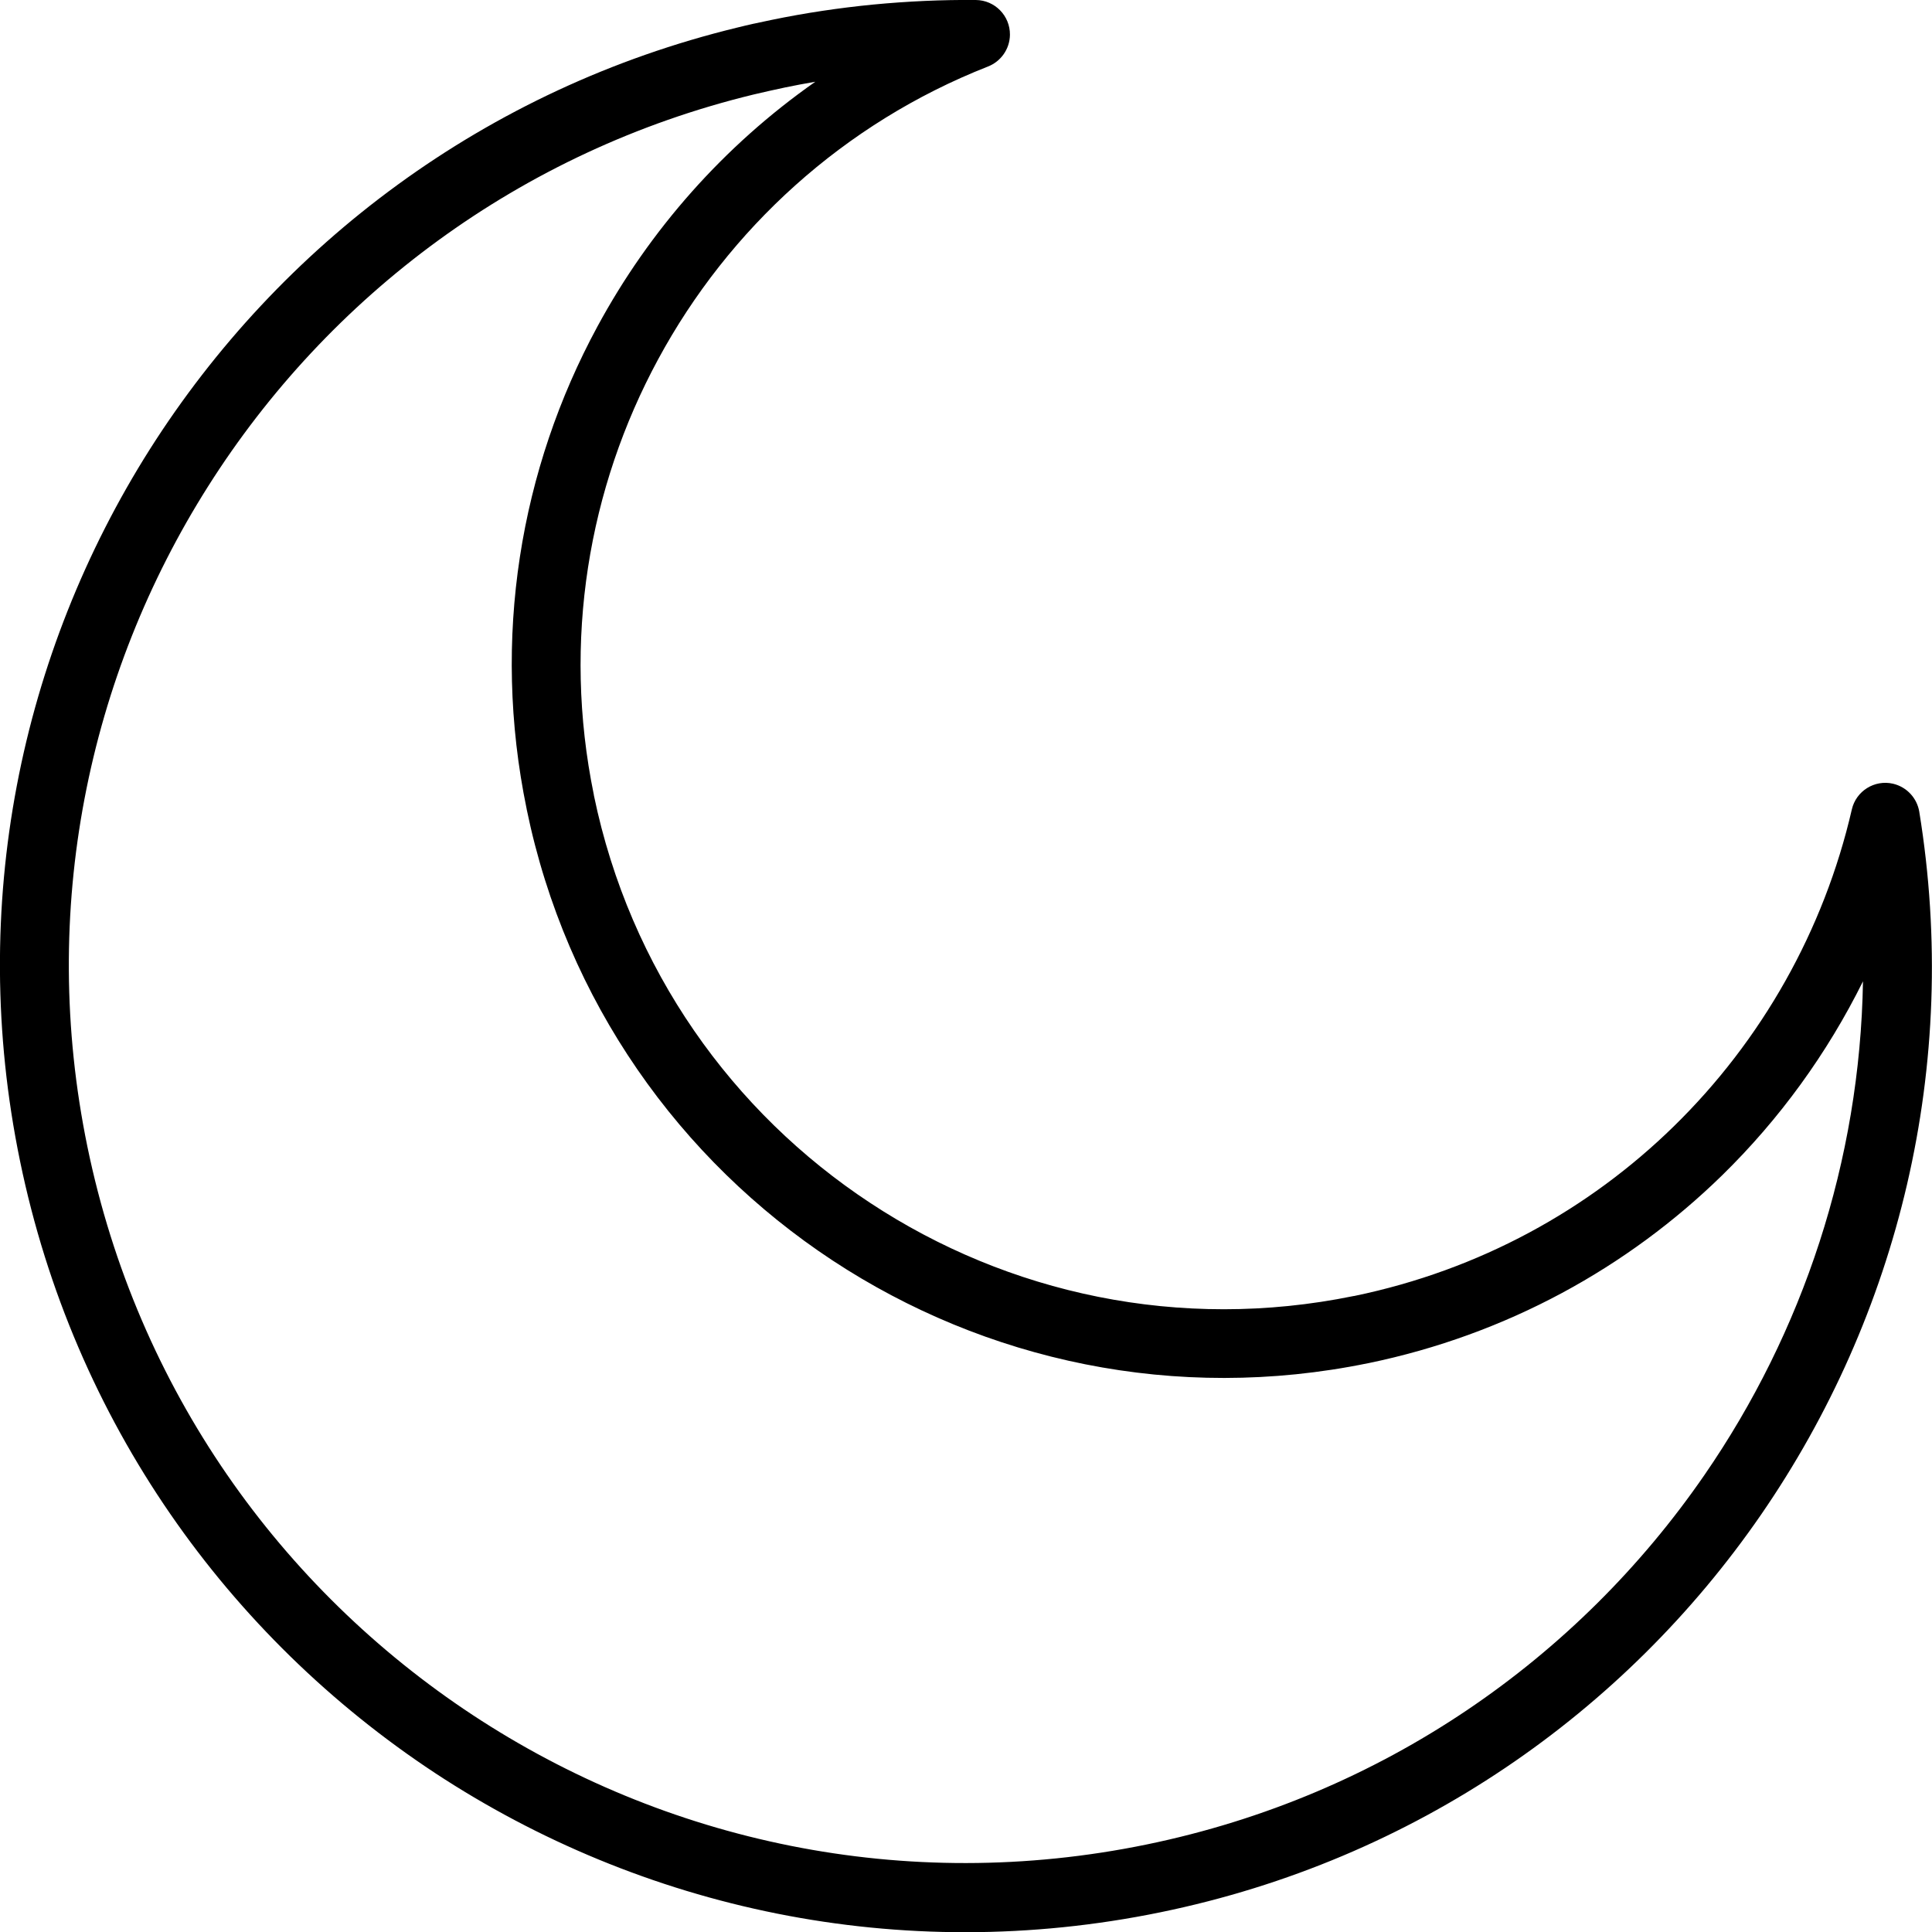
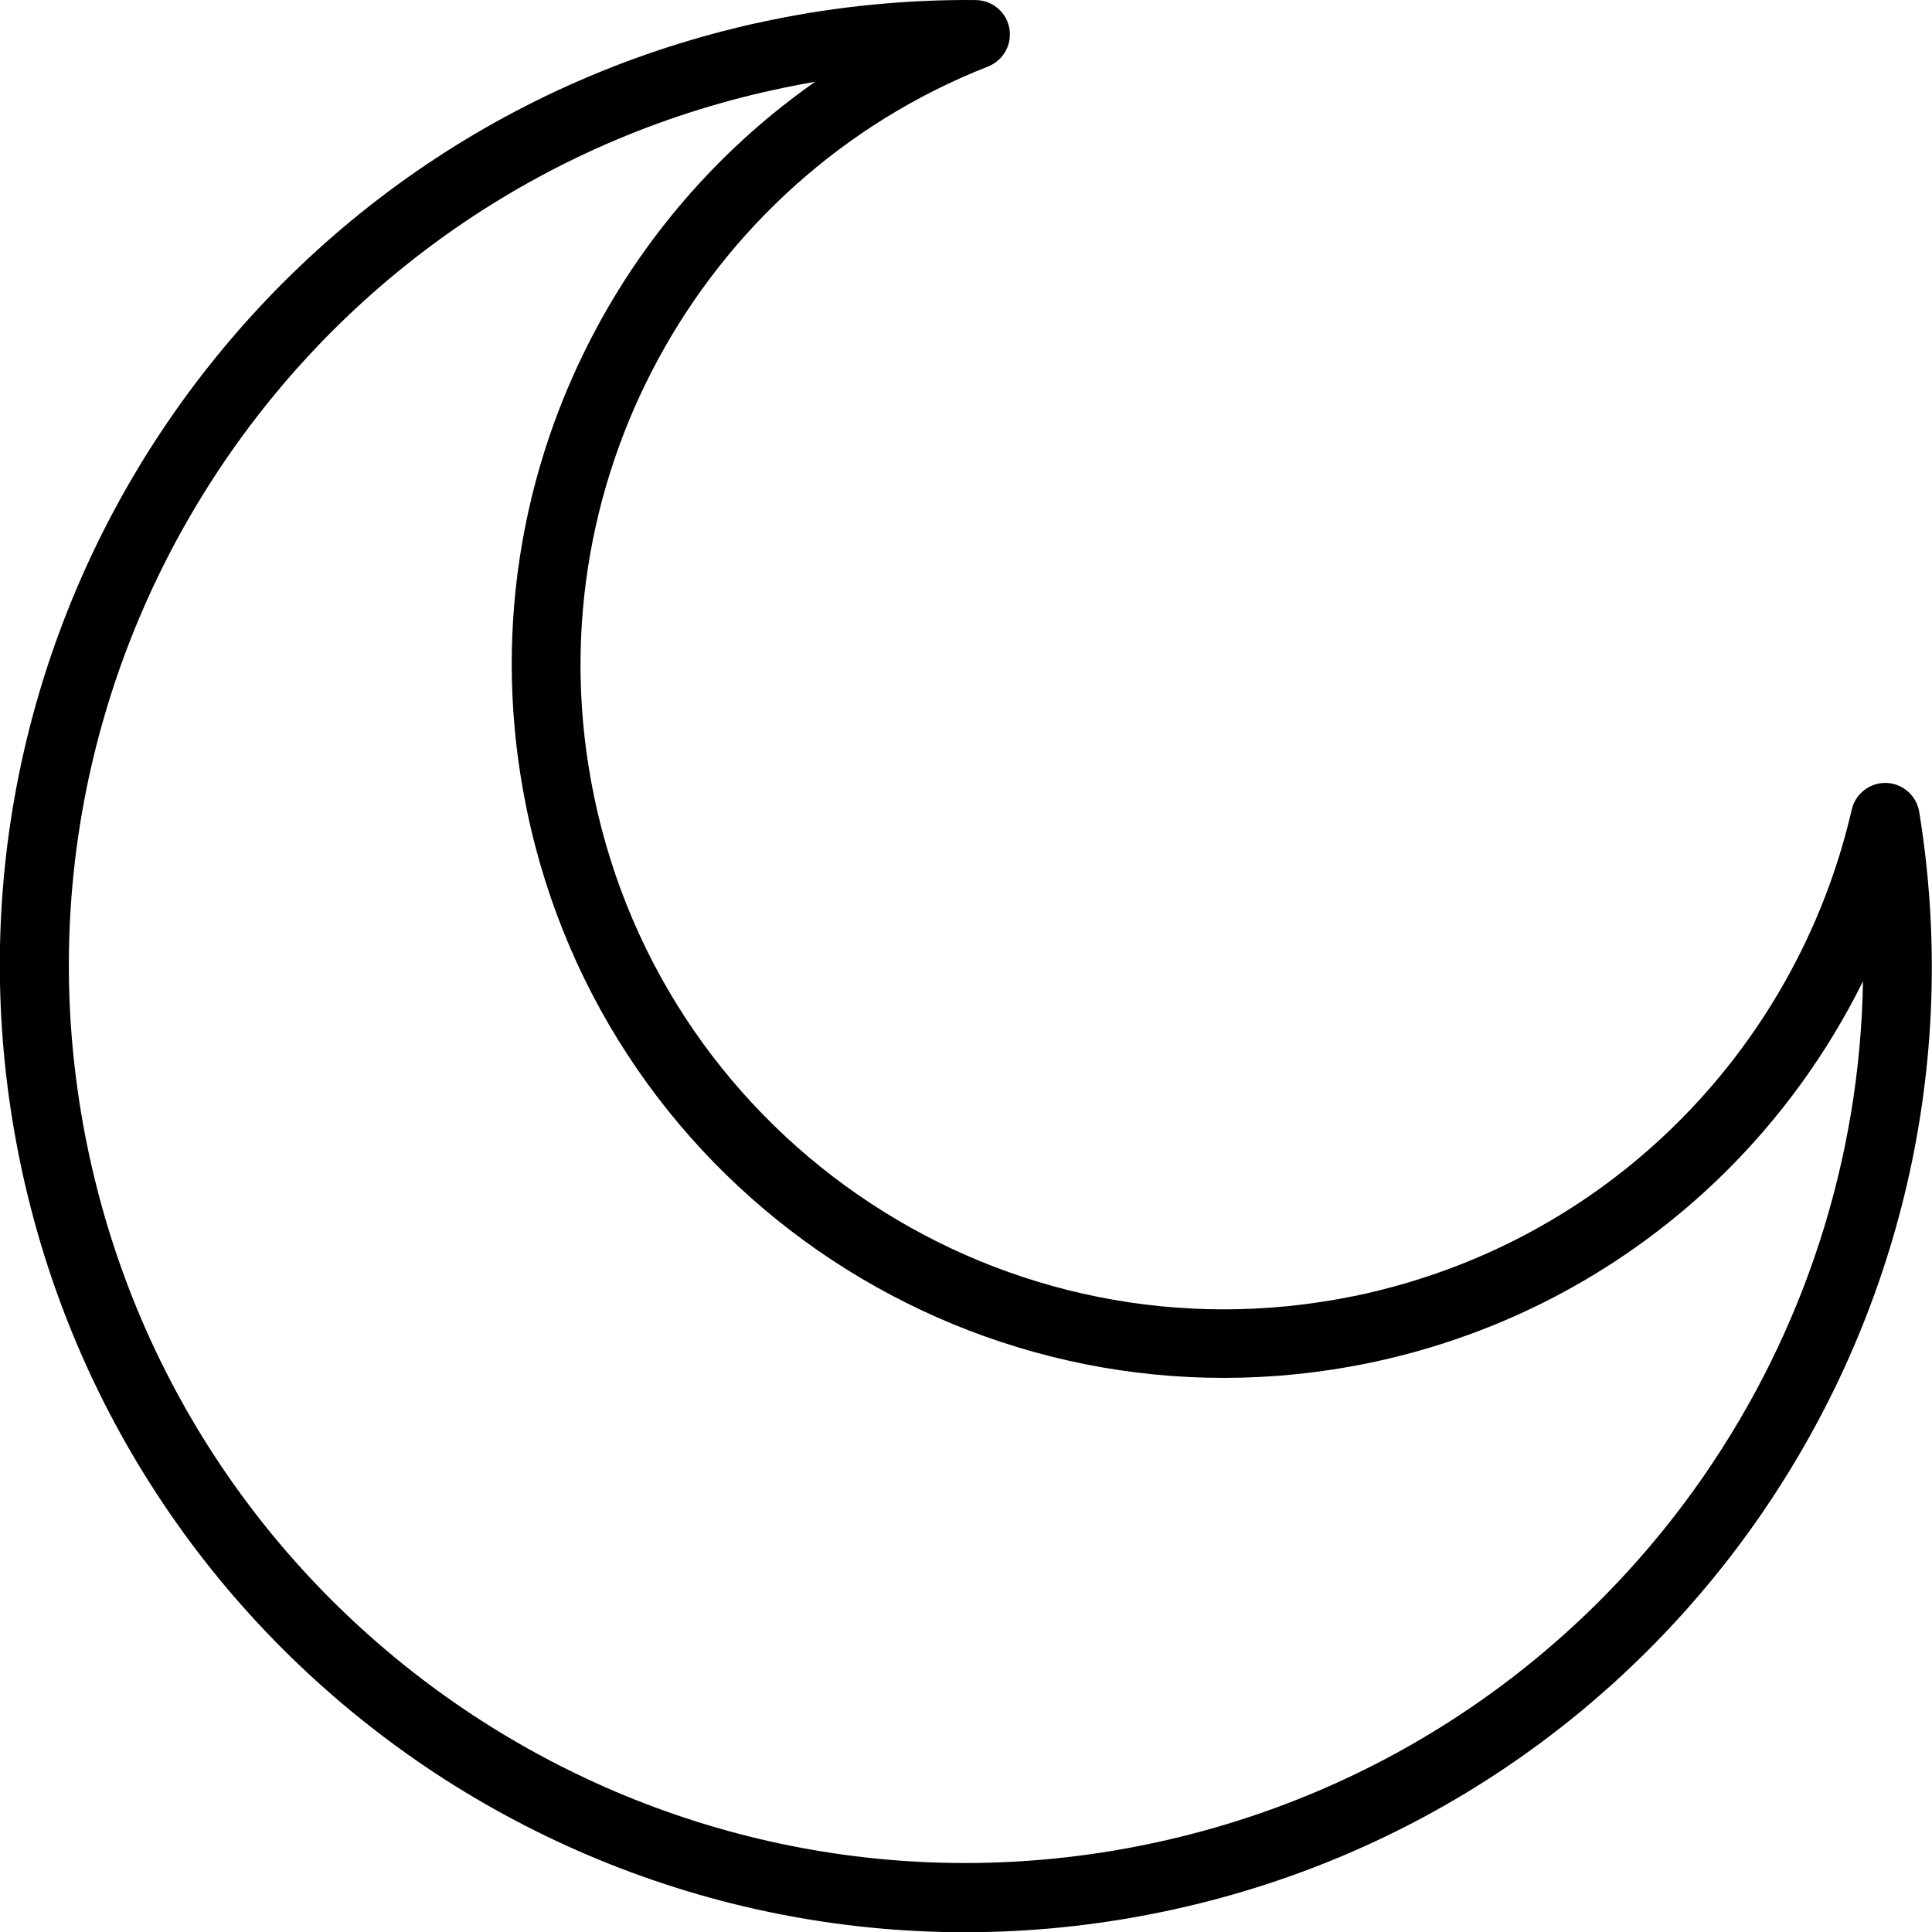
- <svg xmlns="http://www.w3.org/2000/svg" version="1.1" id="Layer_1" x="0px" y="0px" viewBox="0 0 122.88 122.89" style="enable-background:new 0 0 122.88 122.89" xml:space="preserve">
-   <g>
-     <path d="M49.06,1.27c2.17-0.45,4.34-0.77,6.48-0.98c2.2-0.21,4.38-0.31,6.53-0.29c1.21,0.01,2.18,1,2.17,2.21 c-0.01,0.93-0.6,1.72-1.42,2.03c-9.15,3.6-16.47,10.31-20.96,18.62c-4.42,8.17-6.1,17.88-4.09,27.68l0.01,0.07 c2.29,11.06,8.83,20.15,17.58,25.91c8.74,5.76,19.67,8.18,30.73,5.92l0.07-0.01c7.96-1.65,14.89-5.49,20.3-10.78 c5.6-5.47,9.56-12.48,11.33-20.16c0.27-1.18,1.45-1.91,2.62-1.64c0.89,0.21,1.53,0.93,1.67,1.78c2.64,16.2-1.35,32.07-10.06,44.71 c-8.67,12.58-22.03,21.97-38.18,25.29c-16.62,3.42-33.05-0.22-46.18-8.86C14.52,104.1,4.69,90.45,1.27,73.83 C-2.07,57.6,1.32,41.55,9.53,28.58C17.78,15.57,30.88,5.64,46.91,1.75c0.31-0.08,0.67-0.16,1.06-0.25l0.01,0l0,0L49.06,1.27 L49.06,1.27z M51.86,5.2c-0.64,0.11-1.28,0.23-1.91,0.36l-1.01,0.22l0,0c-0.29,0.07-0.63,0.14-1,0.23 c-14.88,3.61-27.05,12.83-34.7,24.92C5.61,42.98,2.46,57.88,5.56,72.94c3.18,15.43,12.31,28.11,24.51,36.15 c12.19,8.03,27.45,11.41,42.88,8.23c15-3.09,27.41-11.81,35.46-23.49c6.27-9.09,9.9-19.98,10.09-31.41 c-2.27,4.58-5.3,8.76-8.96,12.34c-6,5.86-13.69,10.13-22.51,11.95l-0.01,0c-12.26,2.52-24.38-0.16-34.07-6.54 c-9.68-6.38-16.93-16.45-19.45-28.7l0-0.01C31.25,40.58,33.1,29.82,38,20.77C41.32,14.63,46.05,9.27,51.86,5.2L51.86,5.2z" />
-   </g>
+ <svg xmlns="http://www.w3.org/2000/svg" version="1.1" width="32" height="32" viewBox="0 0 32 32">
+   <path d="M12.775 0.331c0.565-0.117 1.13-0.201 1.687-0.255 0.573-0.055 1.141-0.081 1.7-0.075 0.315 0.003 0.568 0.26 0.565 0.575-0.003 0.242-0.156 0.448-0.37 0.529-2.383 0.937-4.289 2.685-5.458 4.849-1.151 2.127-1.588 4.656-1.065 7.208l0.003 0.018c0.596 2.88 2.299 5.247 4.578 6.747 2.276 1.5 5.122 2.13 8.002 1.542l0.018-0.003c2.073-0.43 3.877-1.43 5.286-2.807 1.458-1.424 2.489-3.25 2.95-5.25 0.070-0.307 0.378-0.497 0.682-0.427 0.232 0.055 0.398 0.242 0.435 0.463 0.687 4.218-0.352 8.351-2.62 11.642-2.258 3.276-5.736 5.721-9.942 6.585-4.328 0.891-8.606-0.057-12.025-2.307-3.422-2.258-5.981-5.812-6.872-10.14-0.87-4.226 0.013-8.406 2.151-11.783 2.148-3.388 5.559-5.973 9.734-6.986 0.081-0.021 0.174-0.042 0.276-0.065h0.003l0.281-0.060zM13.504 1.354c-0.167 0.029-0.333 0.060-0.497 0.094l-0.263 0.057c-0.075 0.018-0.164 0.036-0.26 0.060-3.875 0.94-7.044 3.341-9.036 6.489-1.987 3.138-2.807 7.018-2 10.939 0.828 4.018 3.205 7.32 6.382 9.413 3.174 2.091 7.148 2.971 11.166 2.143 3.906-0.805 7.137-3.075 9.234-6.117 1.633-2.367 2.578-5.203 2.627-8.179-0.591 1.193-1.38 2.281-2.333 3.213-1.562 1.526-3.565 2.638-5.861 3.112h-0.003c-3.192 0.656-6.348-0.042-8.872-1.703-2.521-1.661-4.409-4.284-5.065-7.473v-0.003c-0.586-2.833-0.104-5.635 1.172-7.992 0.864-1.599 2.096-2.995 3.609-4.054v0z" />
</svg>
